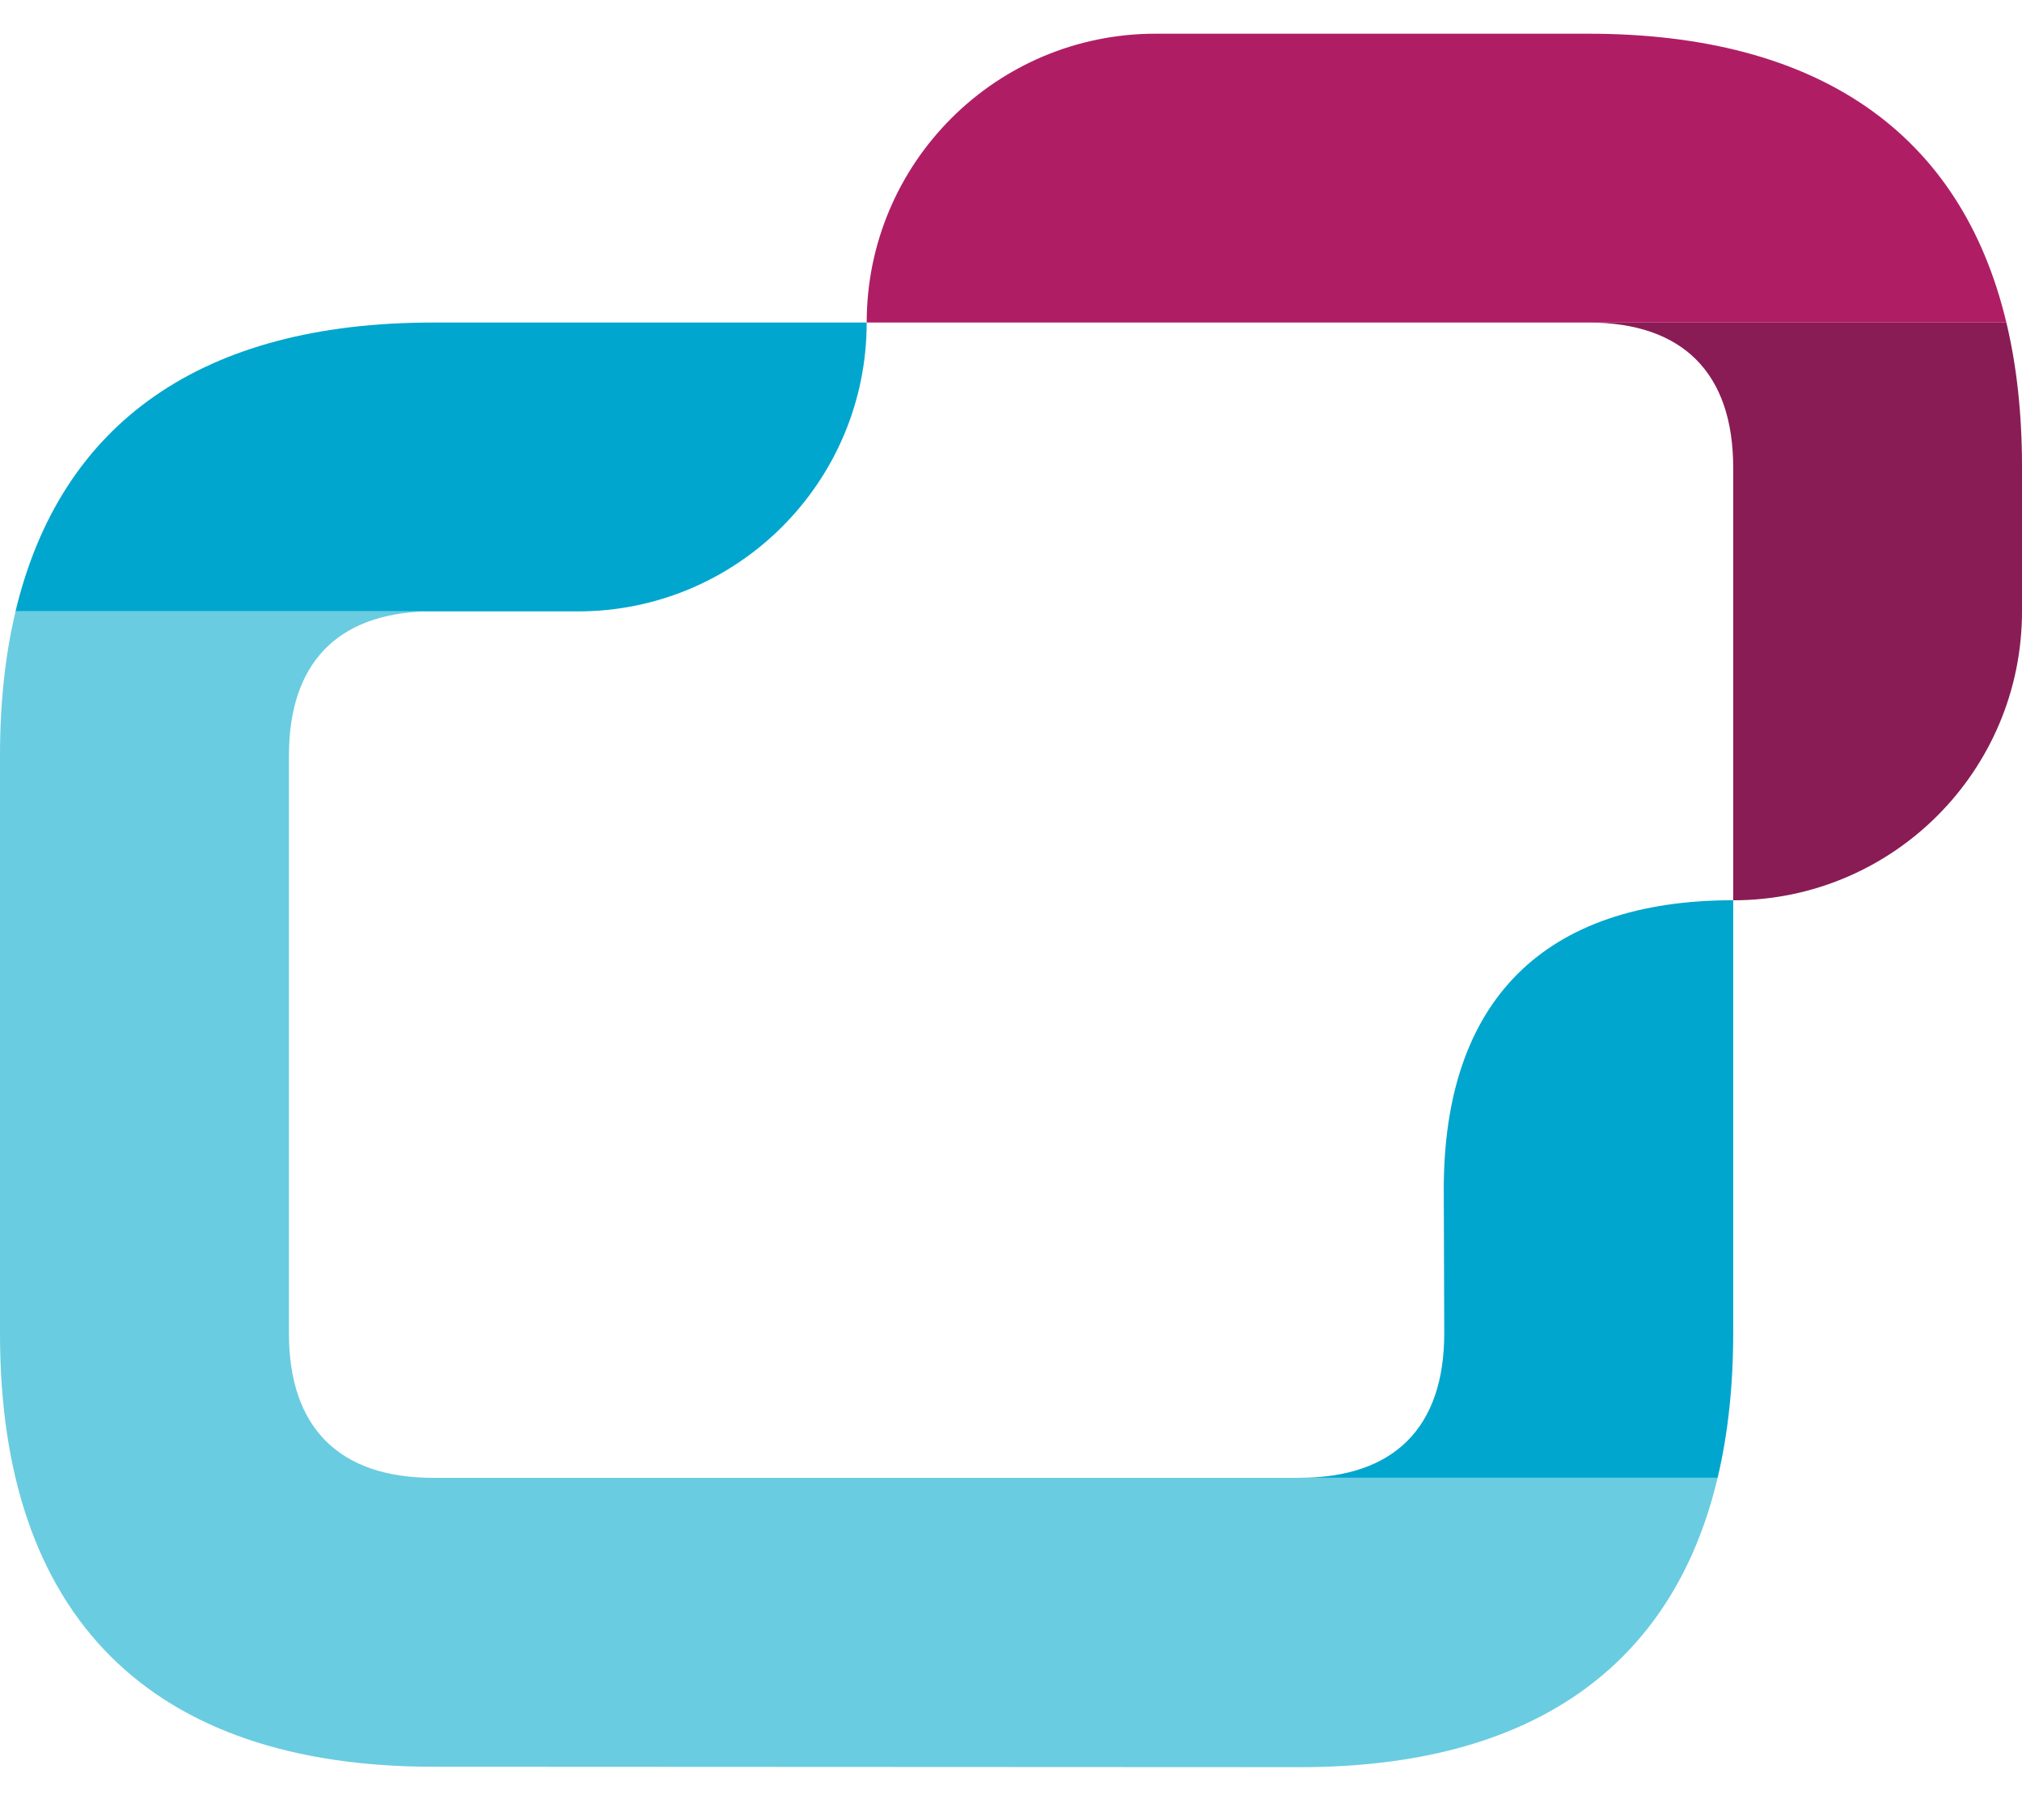
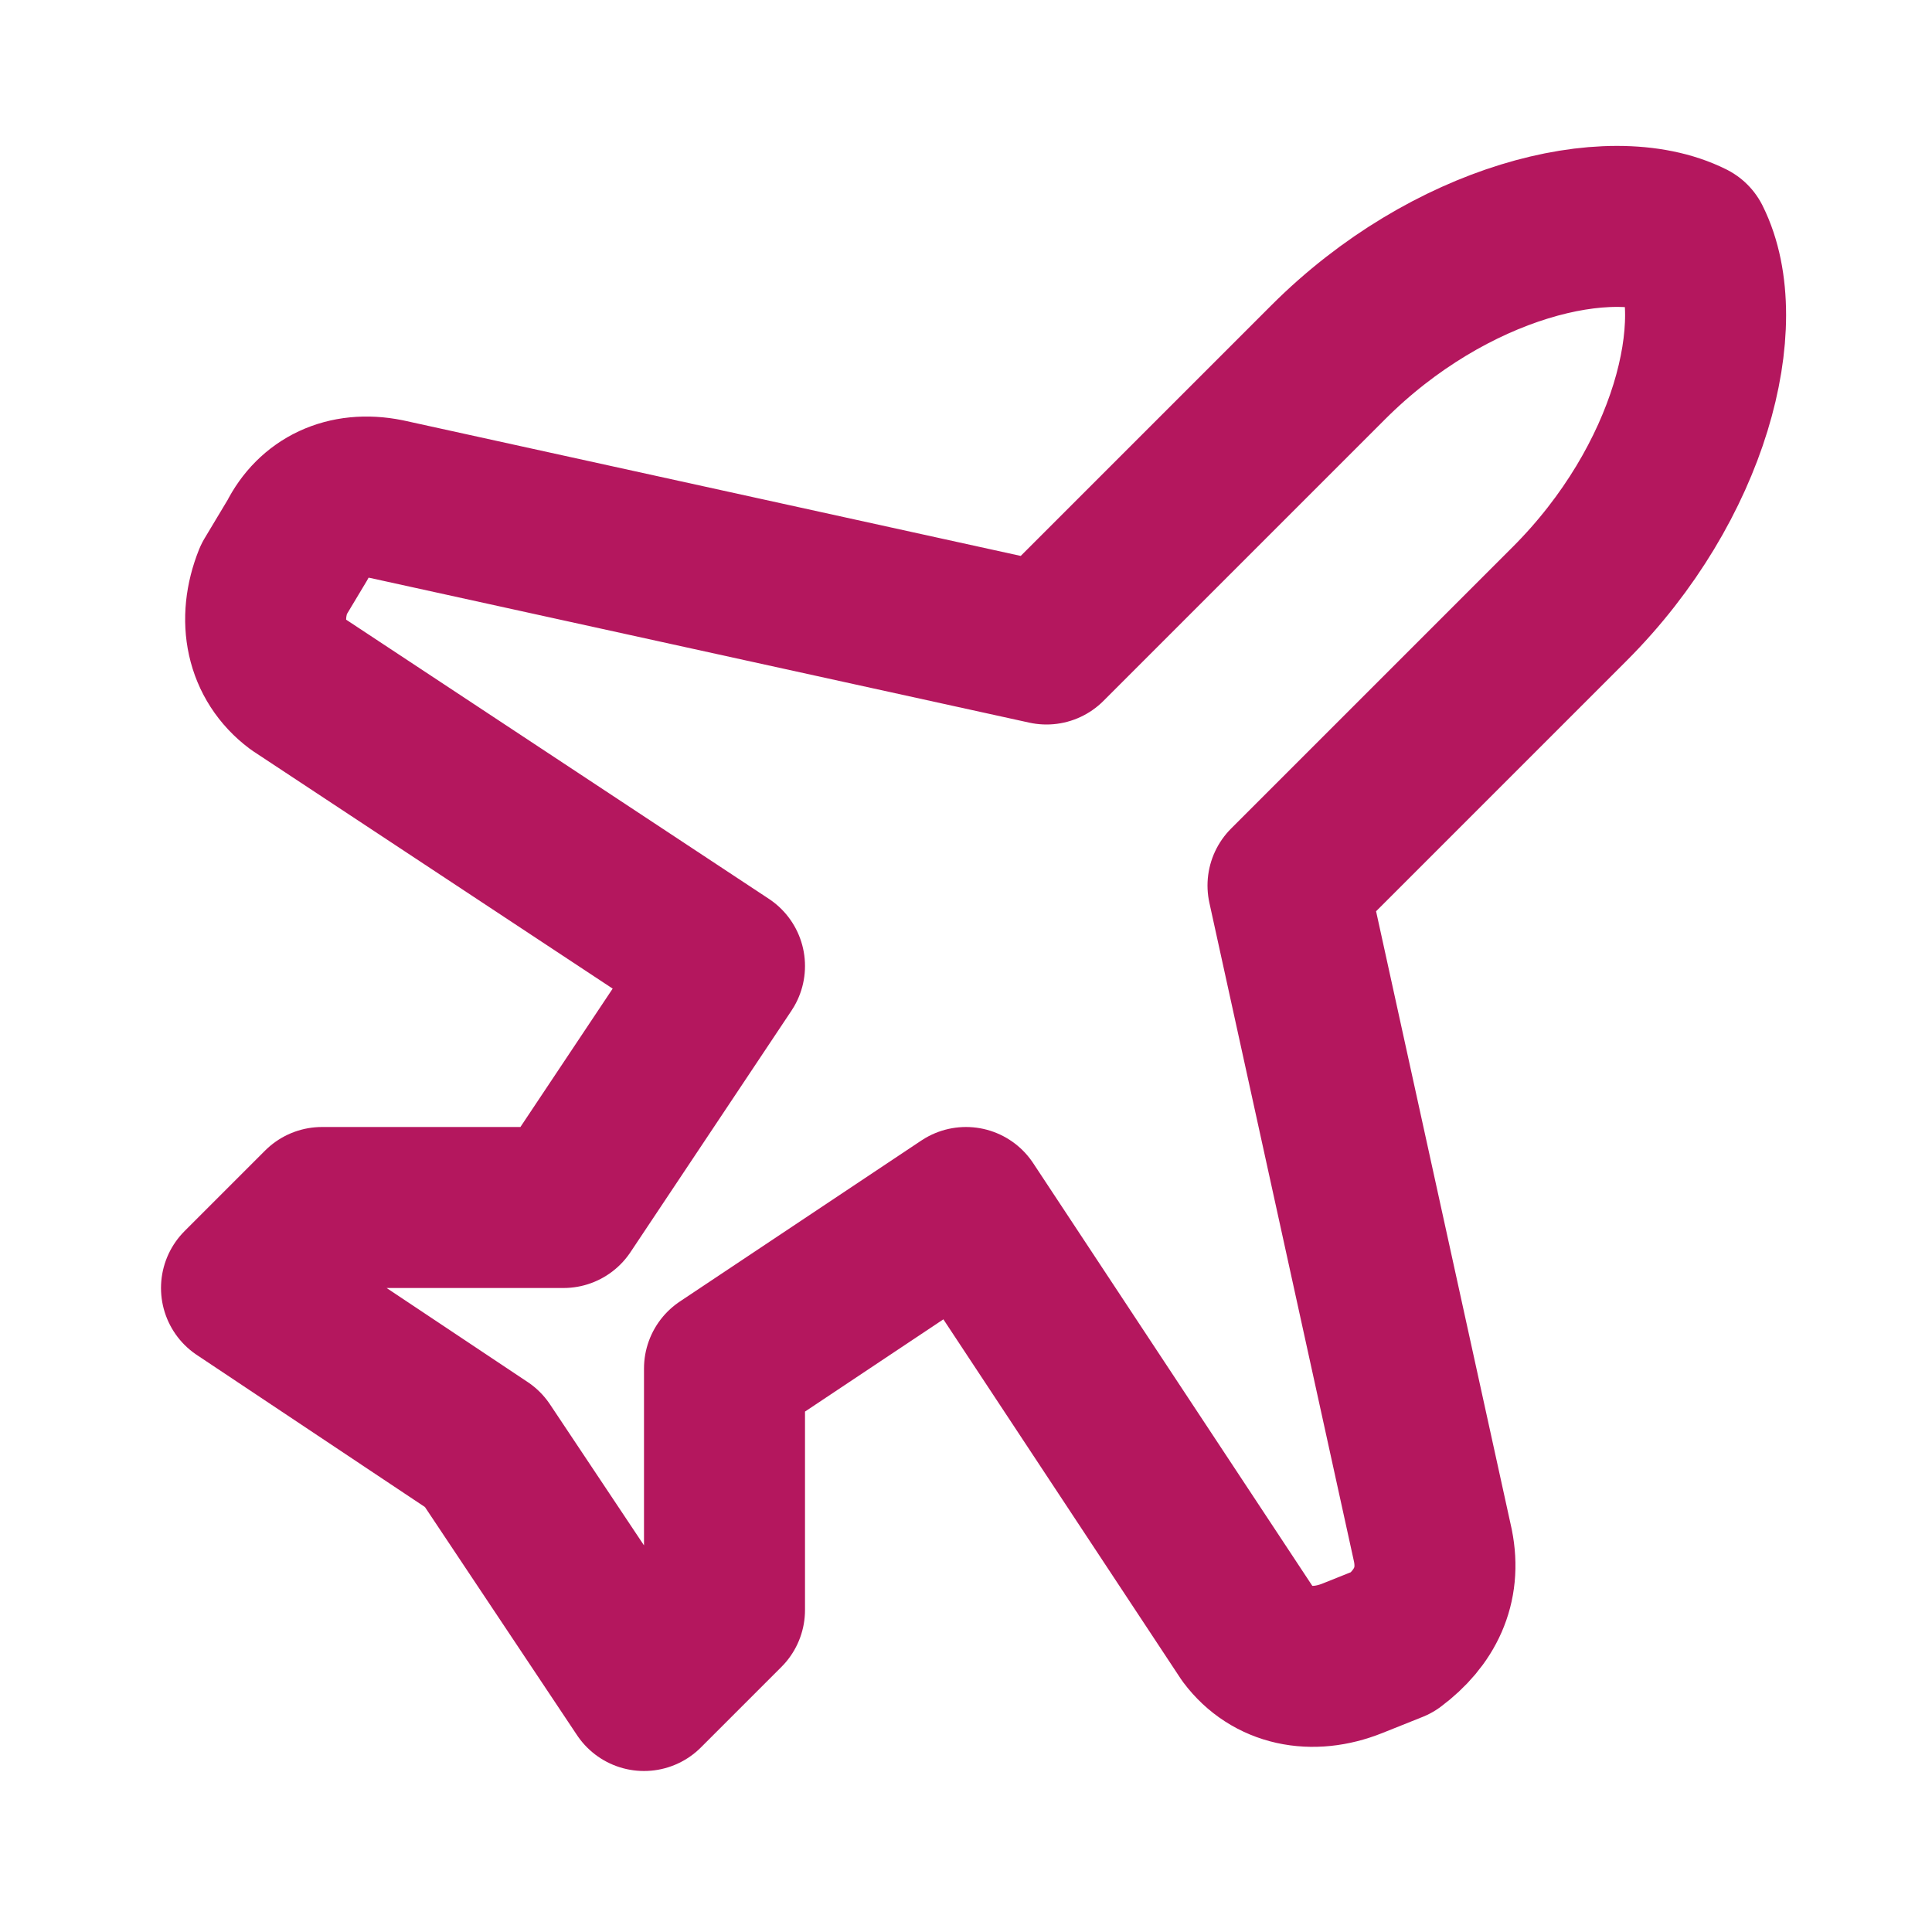
- <svg xmlns="http://www.w3.org/2000/svg" width="30" height="27" viewBox="0 0 30 27" fill="none">
-   <path d="M25.715 13.355C22.913 13.355 21.421 14.84 21.421 17.641L21.428 19.78C21.428 21.178 20.683 21.923 19.285 21.923H25.484C25.637 21.278 25.715 20.564 25.715 19.78V13.355Z" fill="#00A6CE" />
-   <path d="M6.421 4.785C3.008 4.785 0.9 6.262 0.23 9.07H8.574C10.94 9.07 12.859 7.152 12.859 4.785H6.421Z" fill="#00A6CE" />
-   <path d="M29.768 4.785C29.098 1.975 26.981 0.5 23.564 0.5C23.564 0.5 17.154 0.5 17.145 0.5C14.778 0.5 12.859 2.419 12.859 4.785H29.768Z" fill="#AF1E65" />
-   <path d="M23.572 4.785C24.97 4.785 25.715 5.538 25.715 6.936V13.356C28.082 13.356 30 11.437 30 9.07V6.929C30 6.146 29.923 5.43 29.768 4.785H23.572Z" fill="#891C55" />
-   <path d="M19.287 21.924H6.429C5.032 21.924 4.287 21.18 4.287 19.782V11.21C4.287 9.849 4.993 9.109 6.32 9.07H0.231C0.077 9.714 0 10.428 0 11.21V19.788C0 23.988 2.236 26.21 6.436 26.21L19.293 26.216C22.709 26.216 24.817 24.736 25.484 21.923H19.287V21.924Z" fill="#6ACCE0" />
+ <svg xmlns="http://www.w3.org/2000/svg" width="64" height="64" viewBox="0 0 24 24" fill="none" stroke="#b4175e" stroke-linecap="round" stroke-linejoin="round" stroke-width="2">
+   <path d="M17.8 19.2L16 11l3.5-3.5C21 6 21.5 4 21 3c-1-.5-3 0-4.5 1.5L13 8L4.8 6.2c-.5-.1-.9.1-1.1.5l-.3.5c-.2.5-.1 1 .3 1.3L9 12l-2 3H4l-1 1l3 2l2 3l1-1v-3l3-2l3.5 5.3c.3.4.8.5 1.3.3l.5-.2c.4-.3.6-.7.5-1.2" />
</svg>
